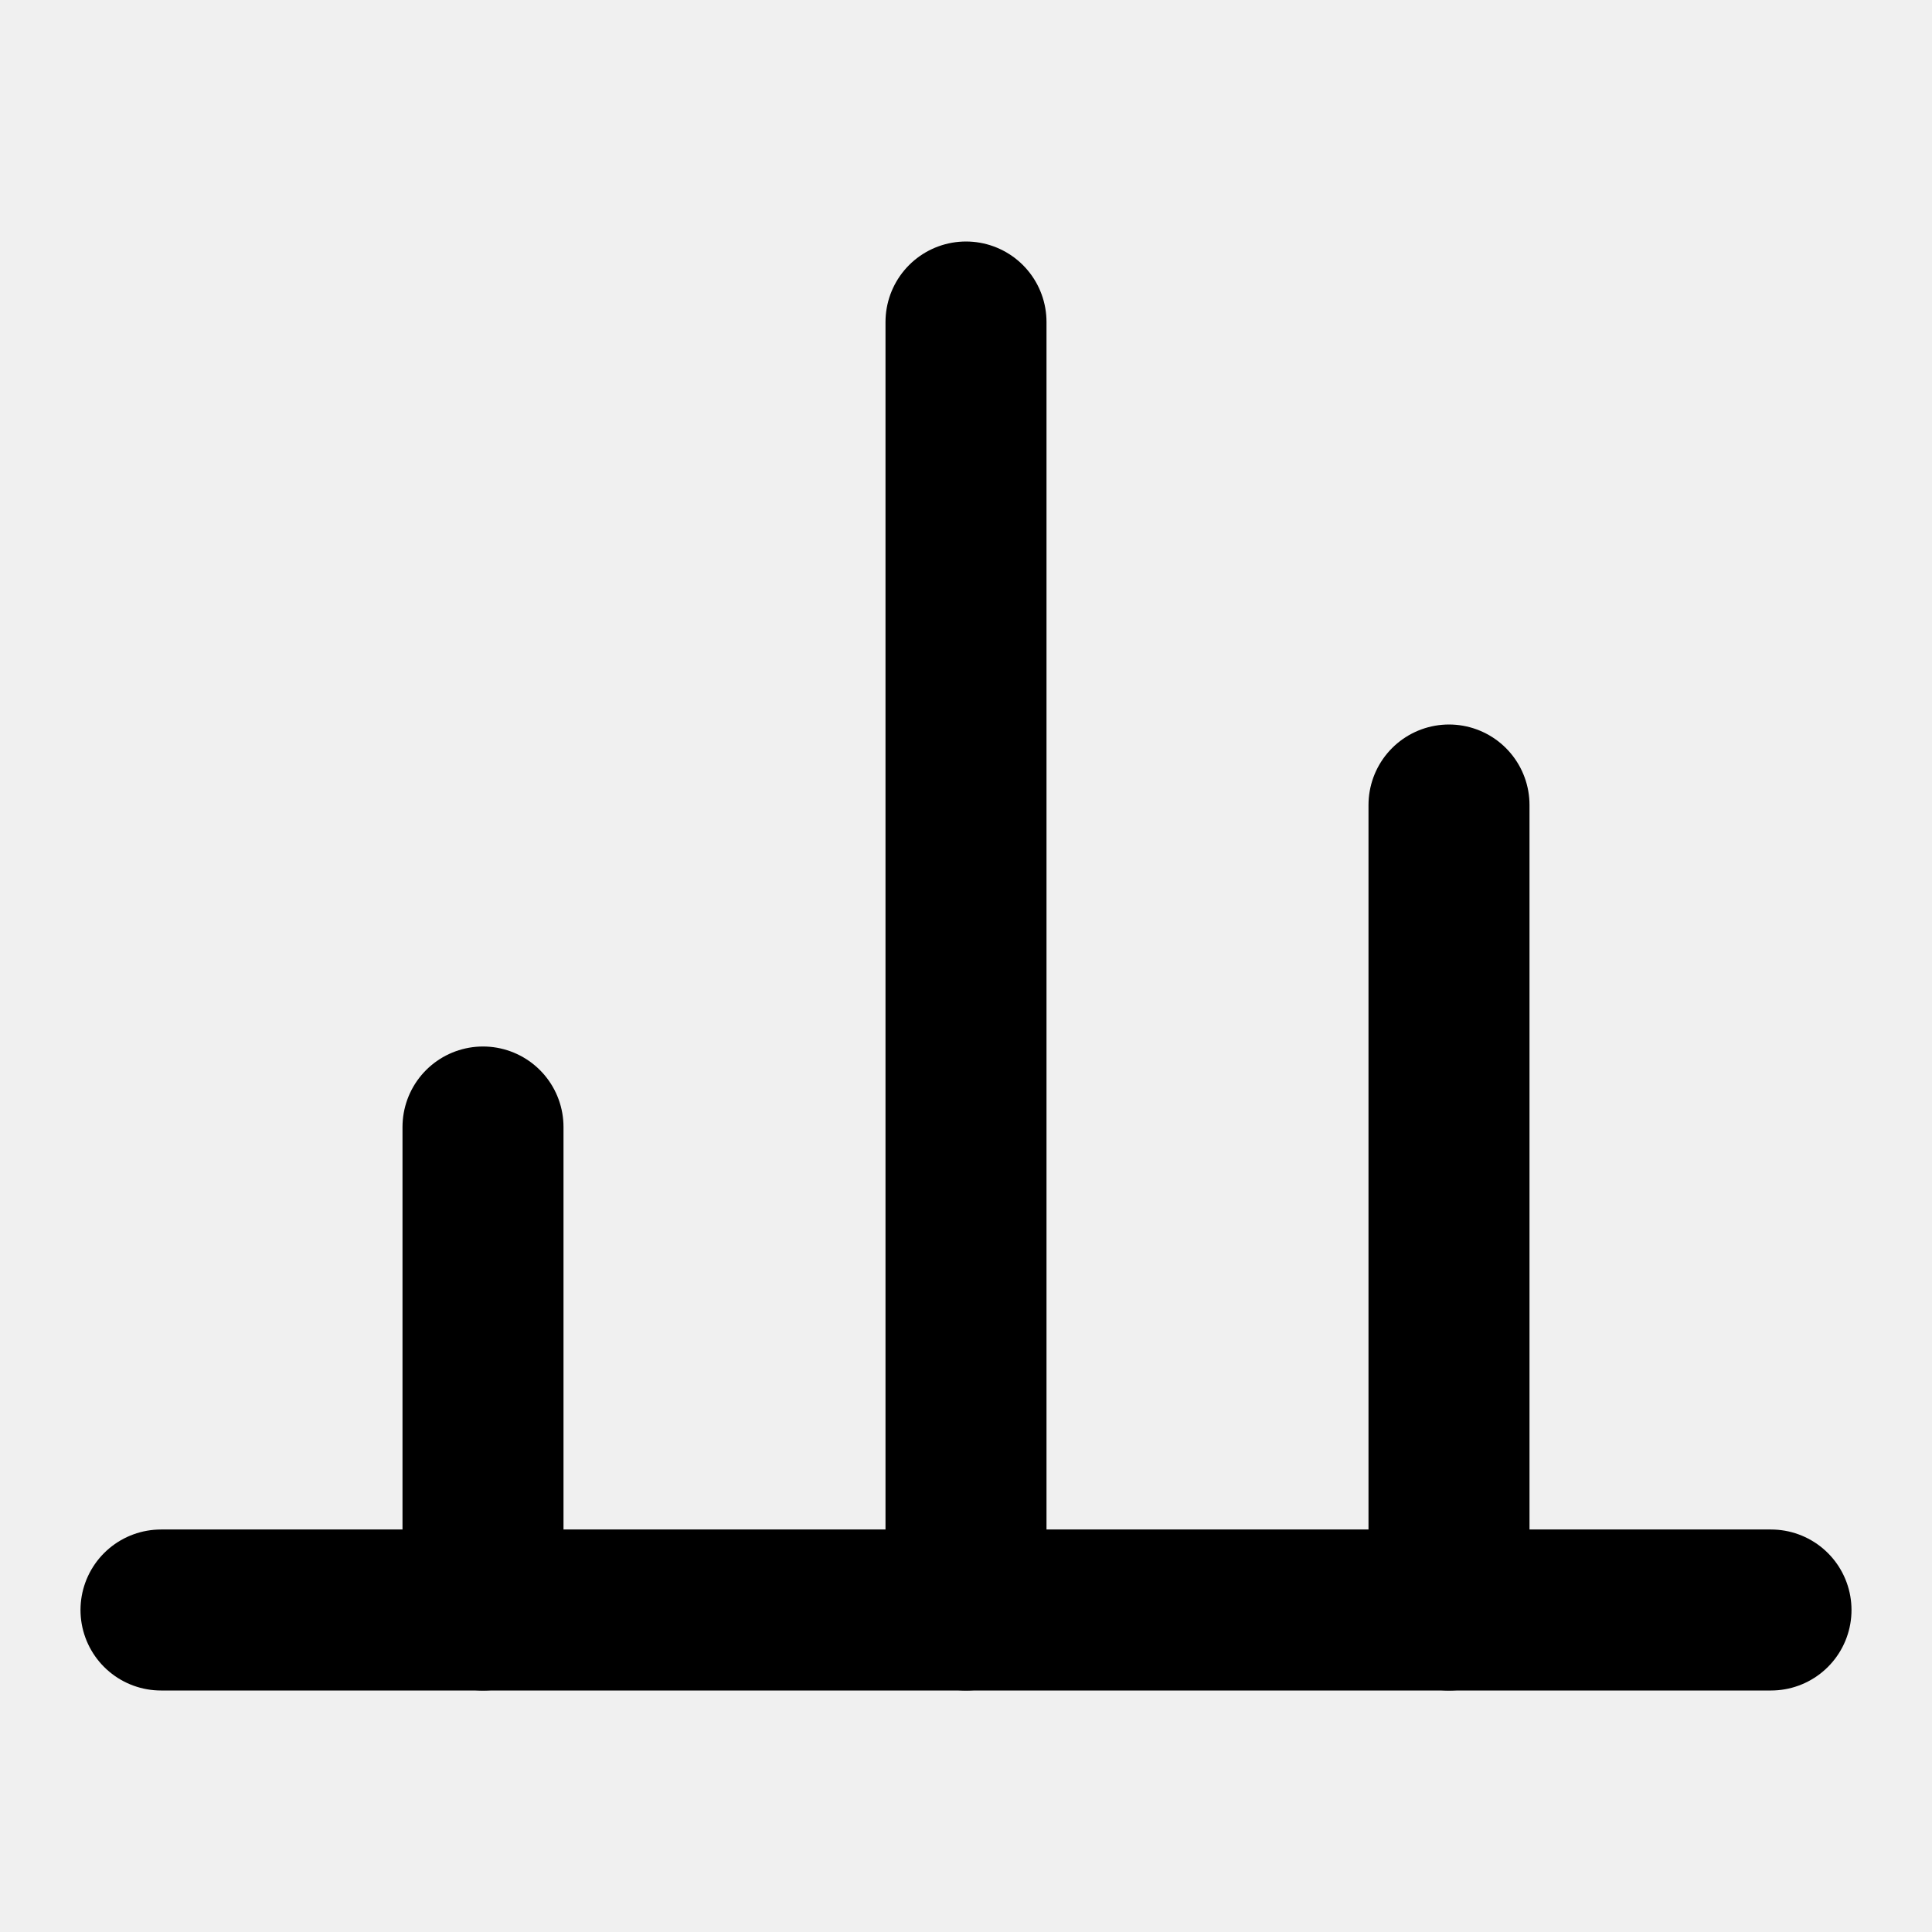
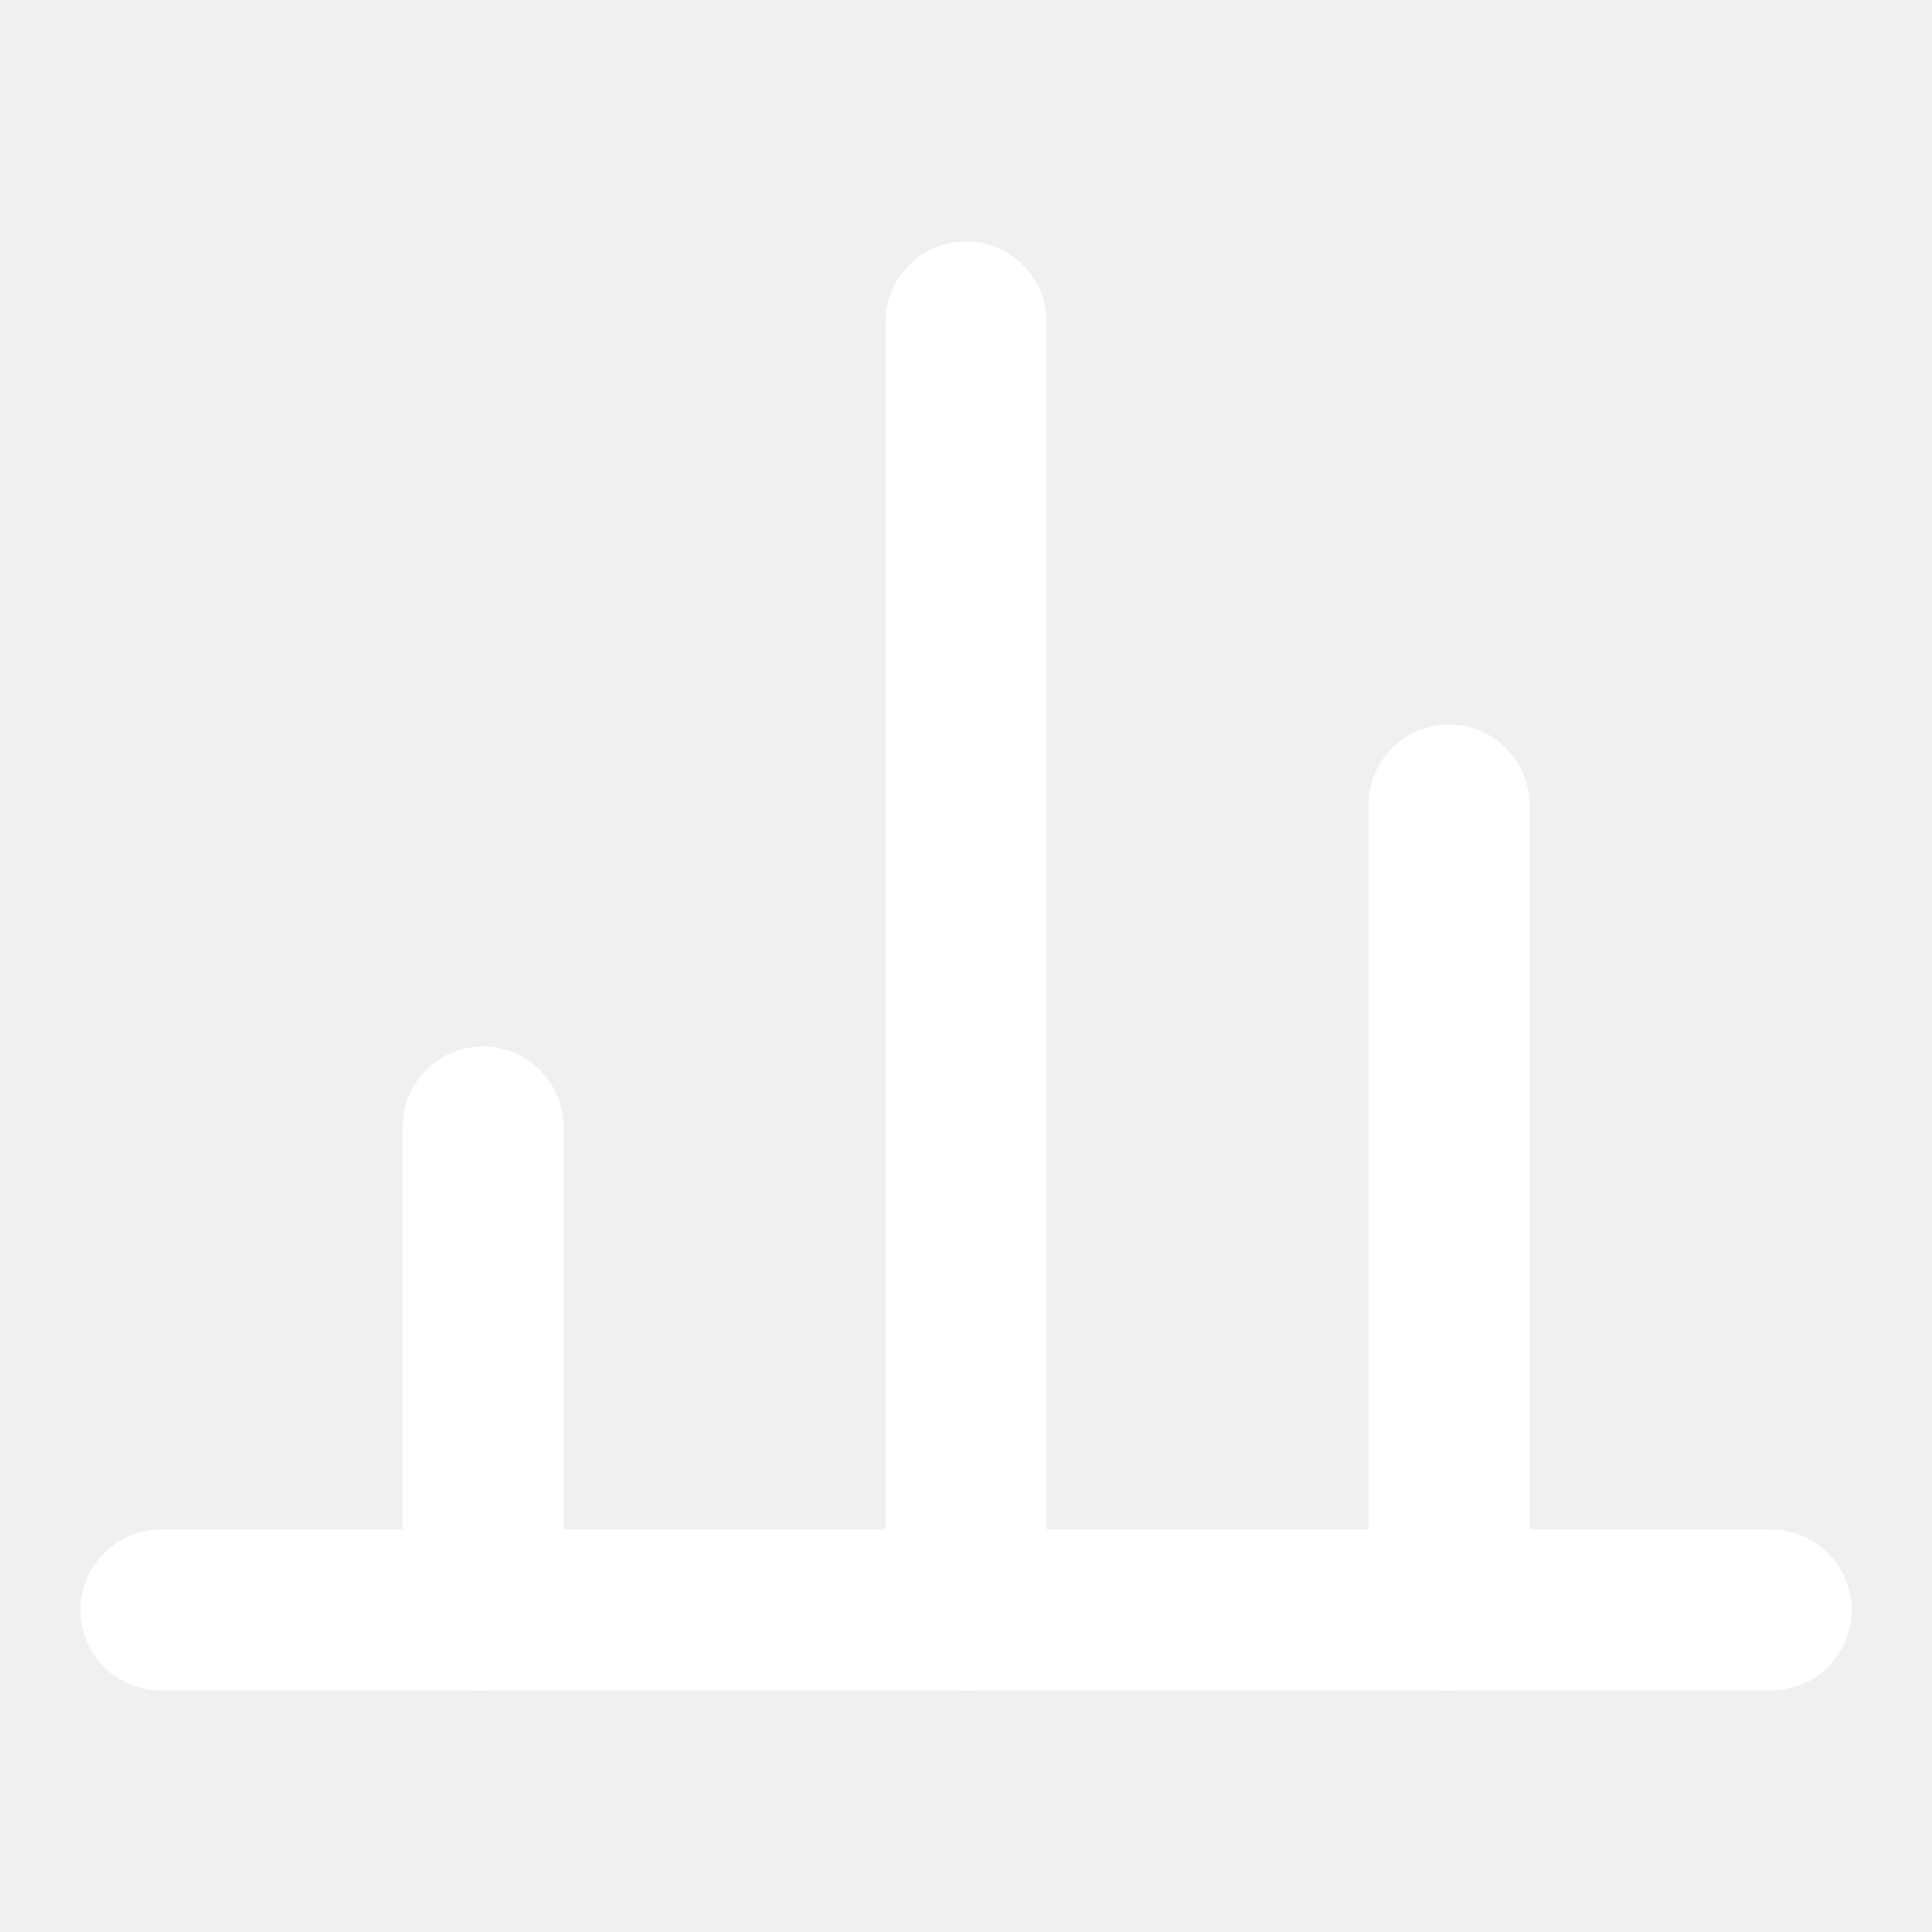
- <svg xmlns="http://www.w3.org/2000/svg" viewBox="0 0 24 24" fill="none" stroke="currentColor" stroke-width="2" stroke-linecap="round" stroke-linejoin="round">
+ <svg xmlns="http://www.w3.org/2000/svg" viewBox="0 0 24 24" fill="none" stroke="white" stroke-width="2" stroke-linecap="round" stroke-linejoin="round">
  <line x1="18" y1="20" x2="18" y2="10" />
  <line x1="12" y1="20" x2="12" y2="4" />
  <line x1="6" y1="20" x2="6" y2="14" />
  <line x1="2" y1="20" x2="22" y2="20" />
</svg>
